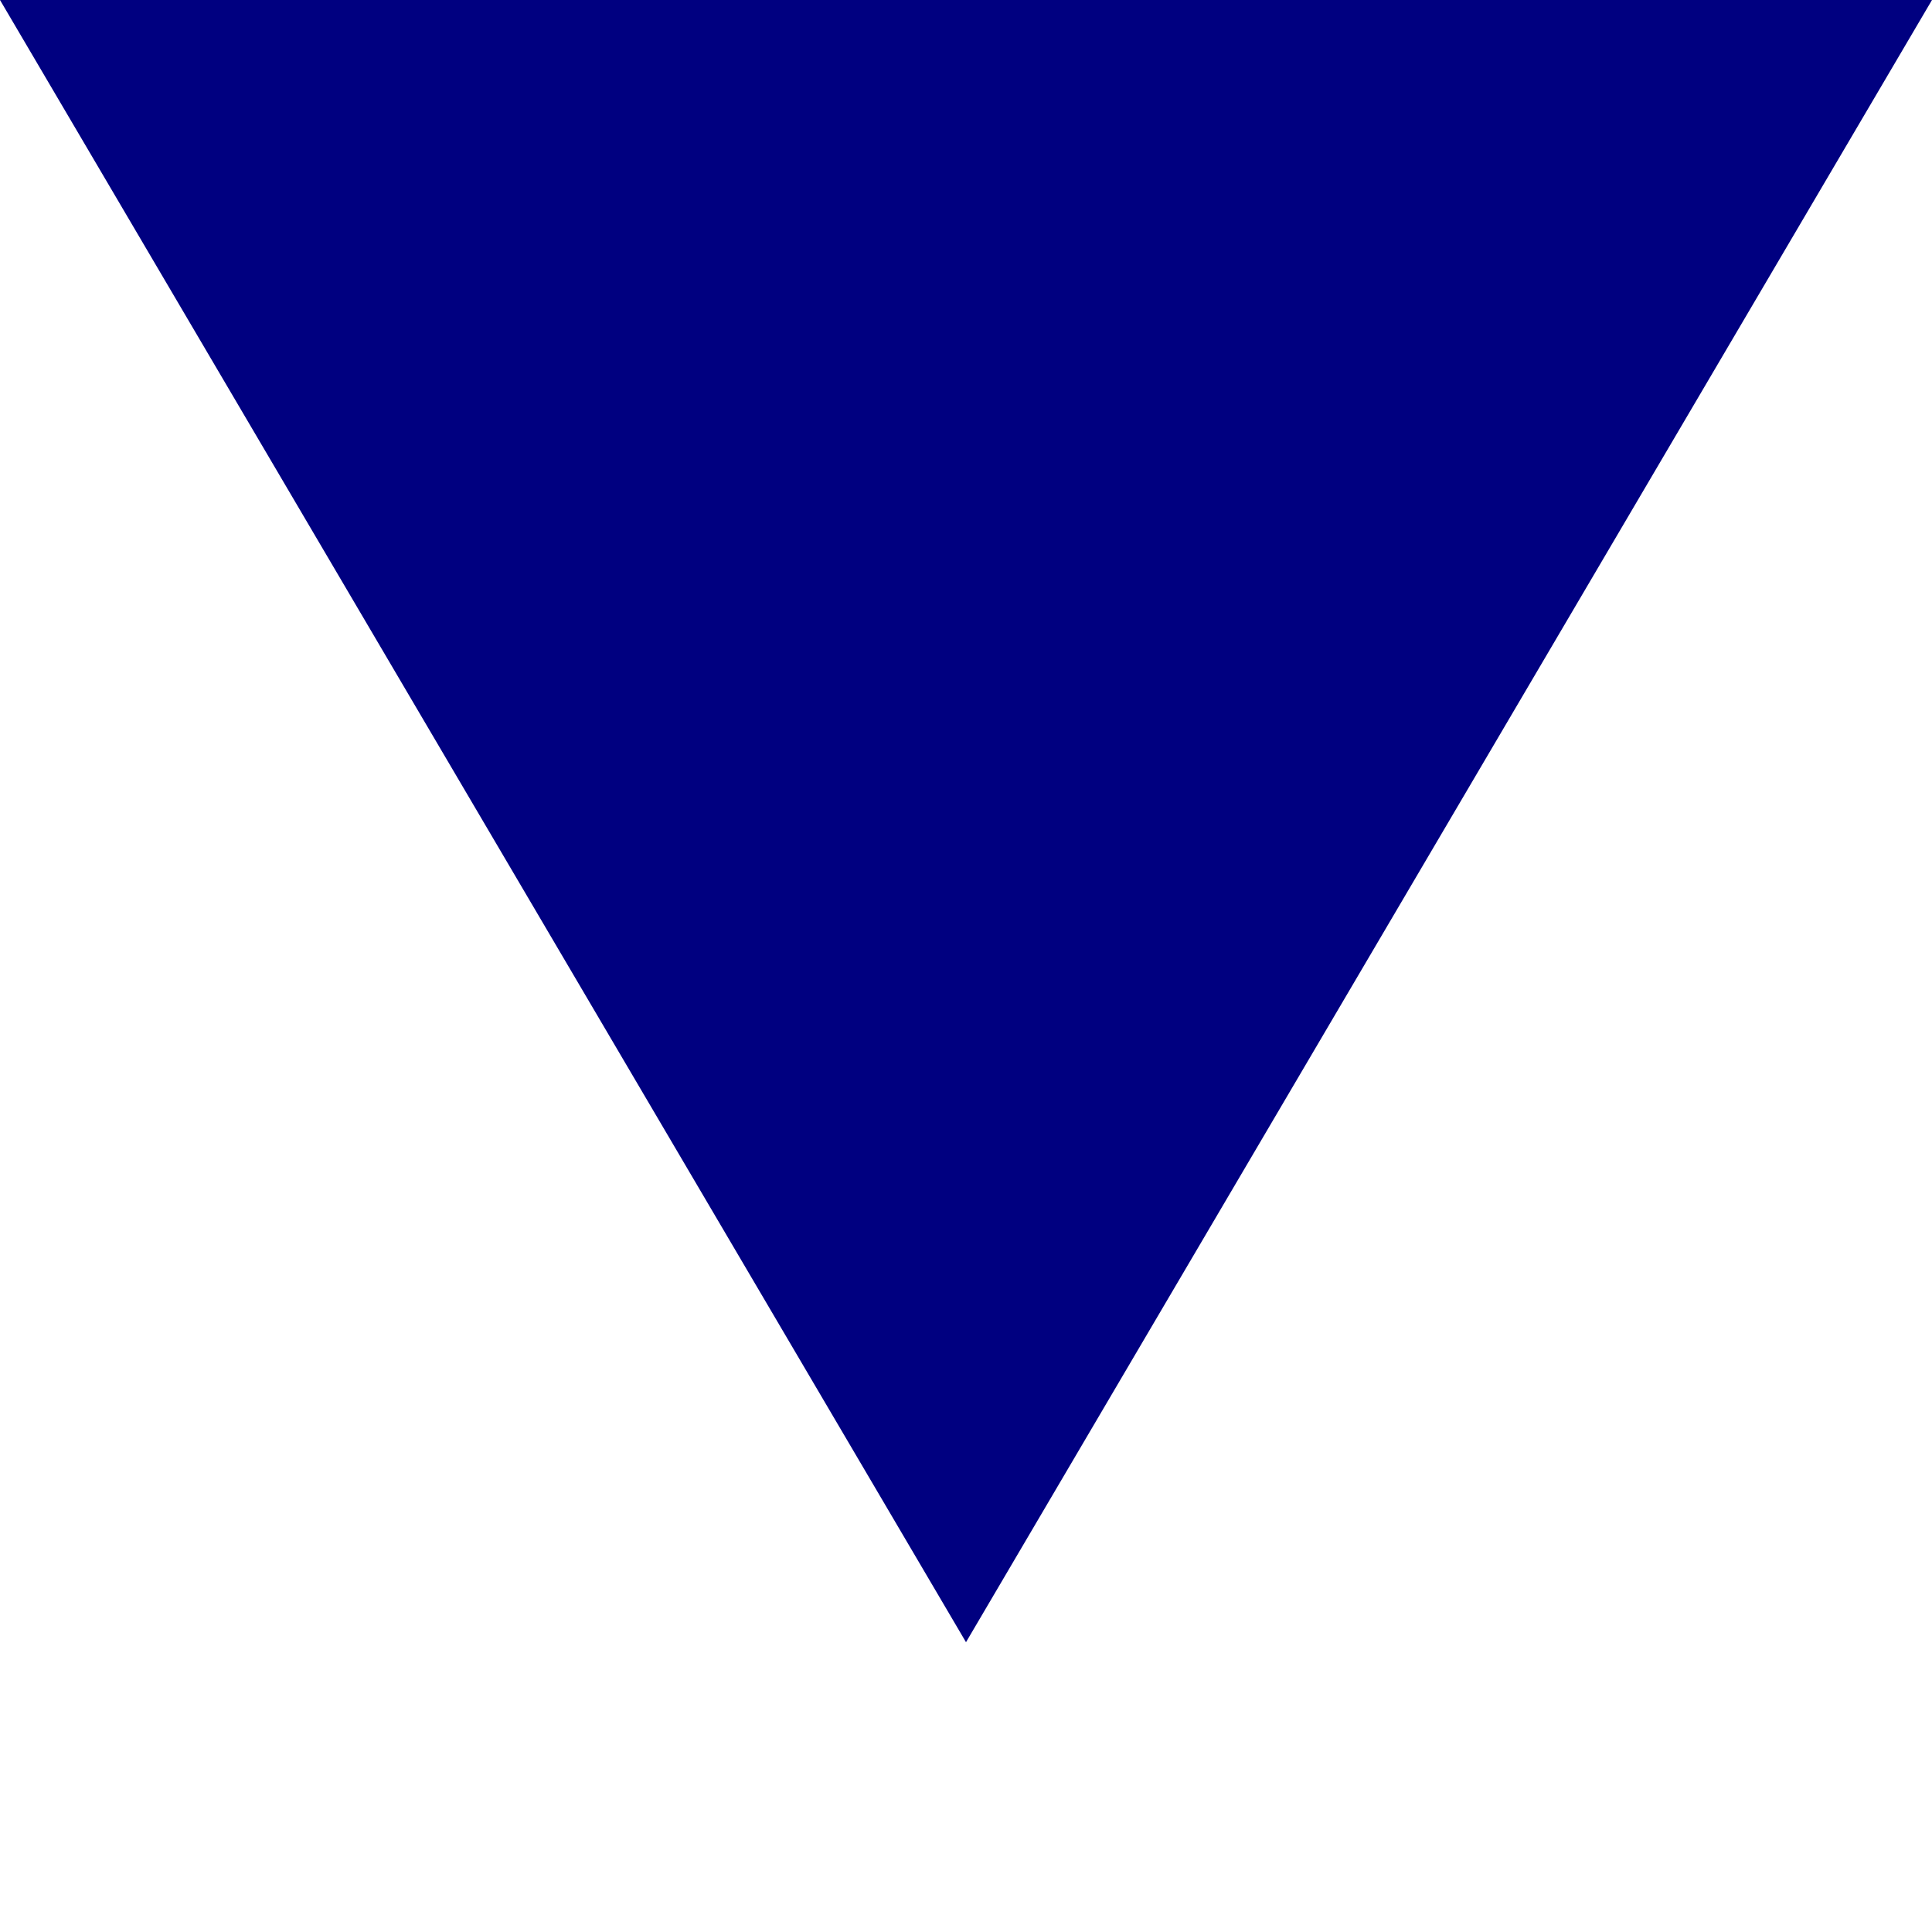
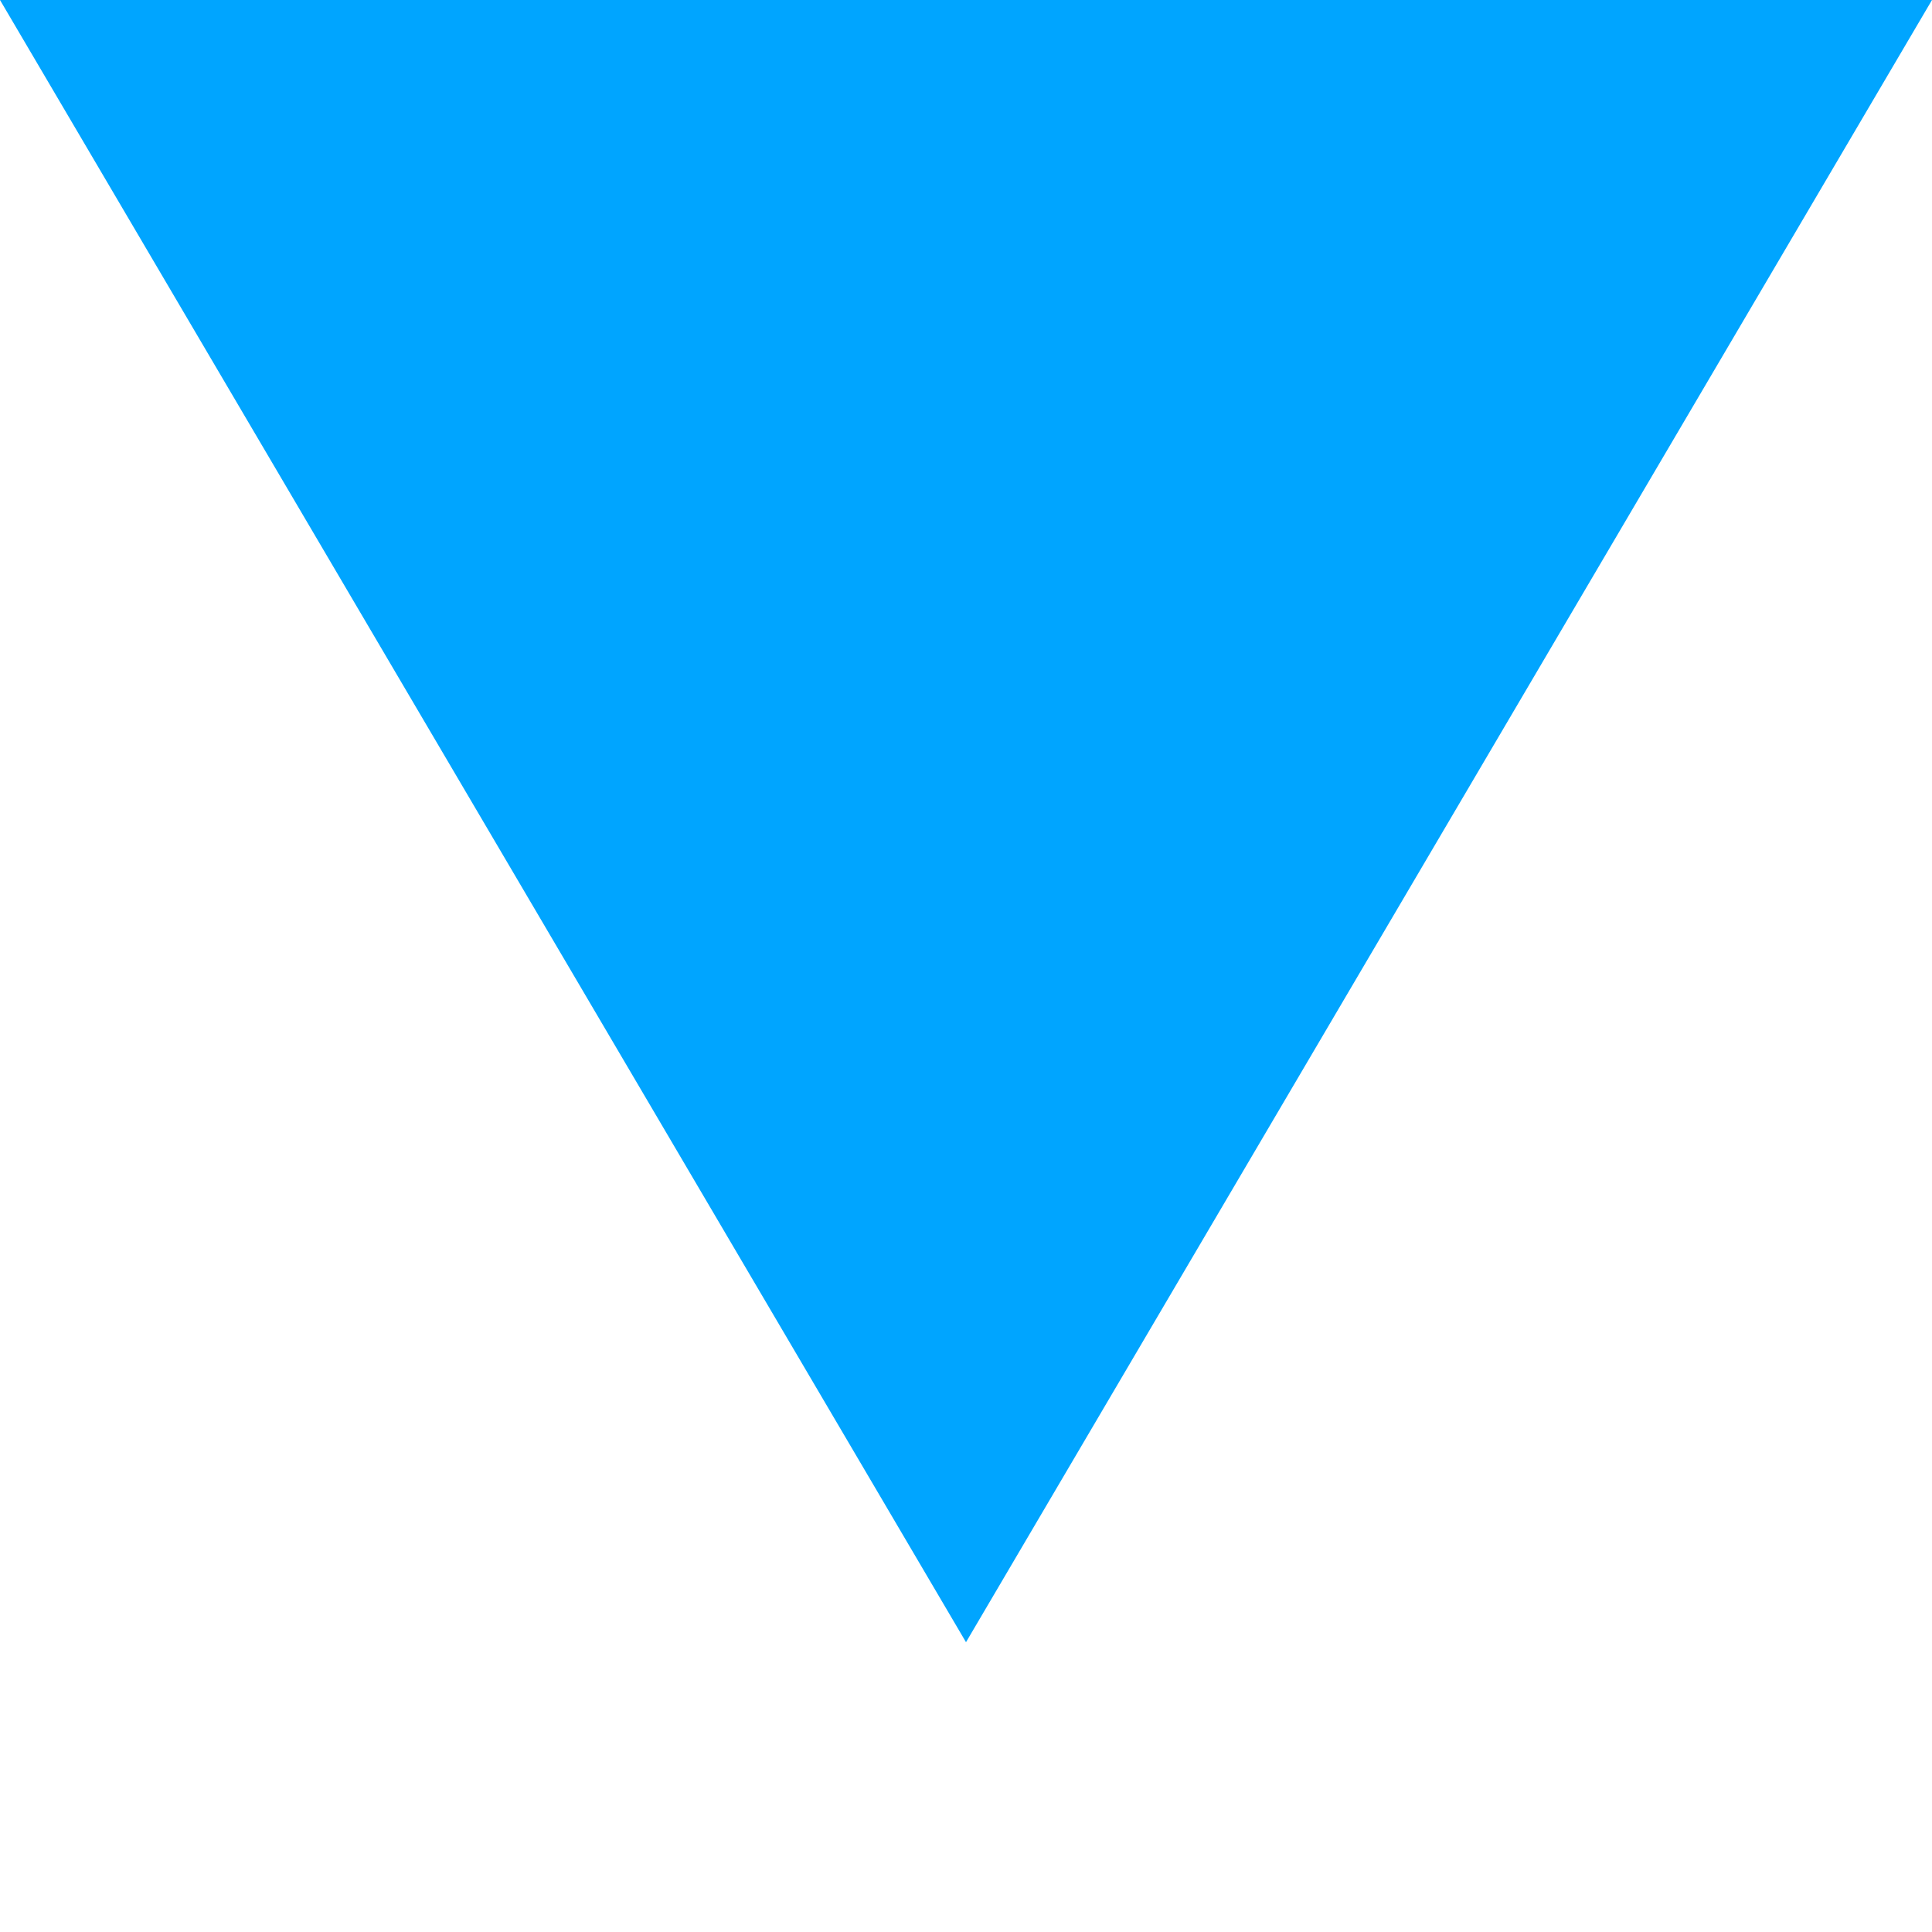
<svg xmlns="http://www.w3.org/2000/svg" version="1.1" id="Layer_1" x="0px" y="0px" width="100px" height="100px" viewBox="0 0 100 100" enable-background="new 0 0 500 500" xml:space="preserve">
-   <polygon points="0 0 100 0 50 85" fill="#000080" />
+   <polygon points="0 0 100 0 50 85" fill="#00A5FF" />
</svg>
